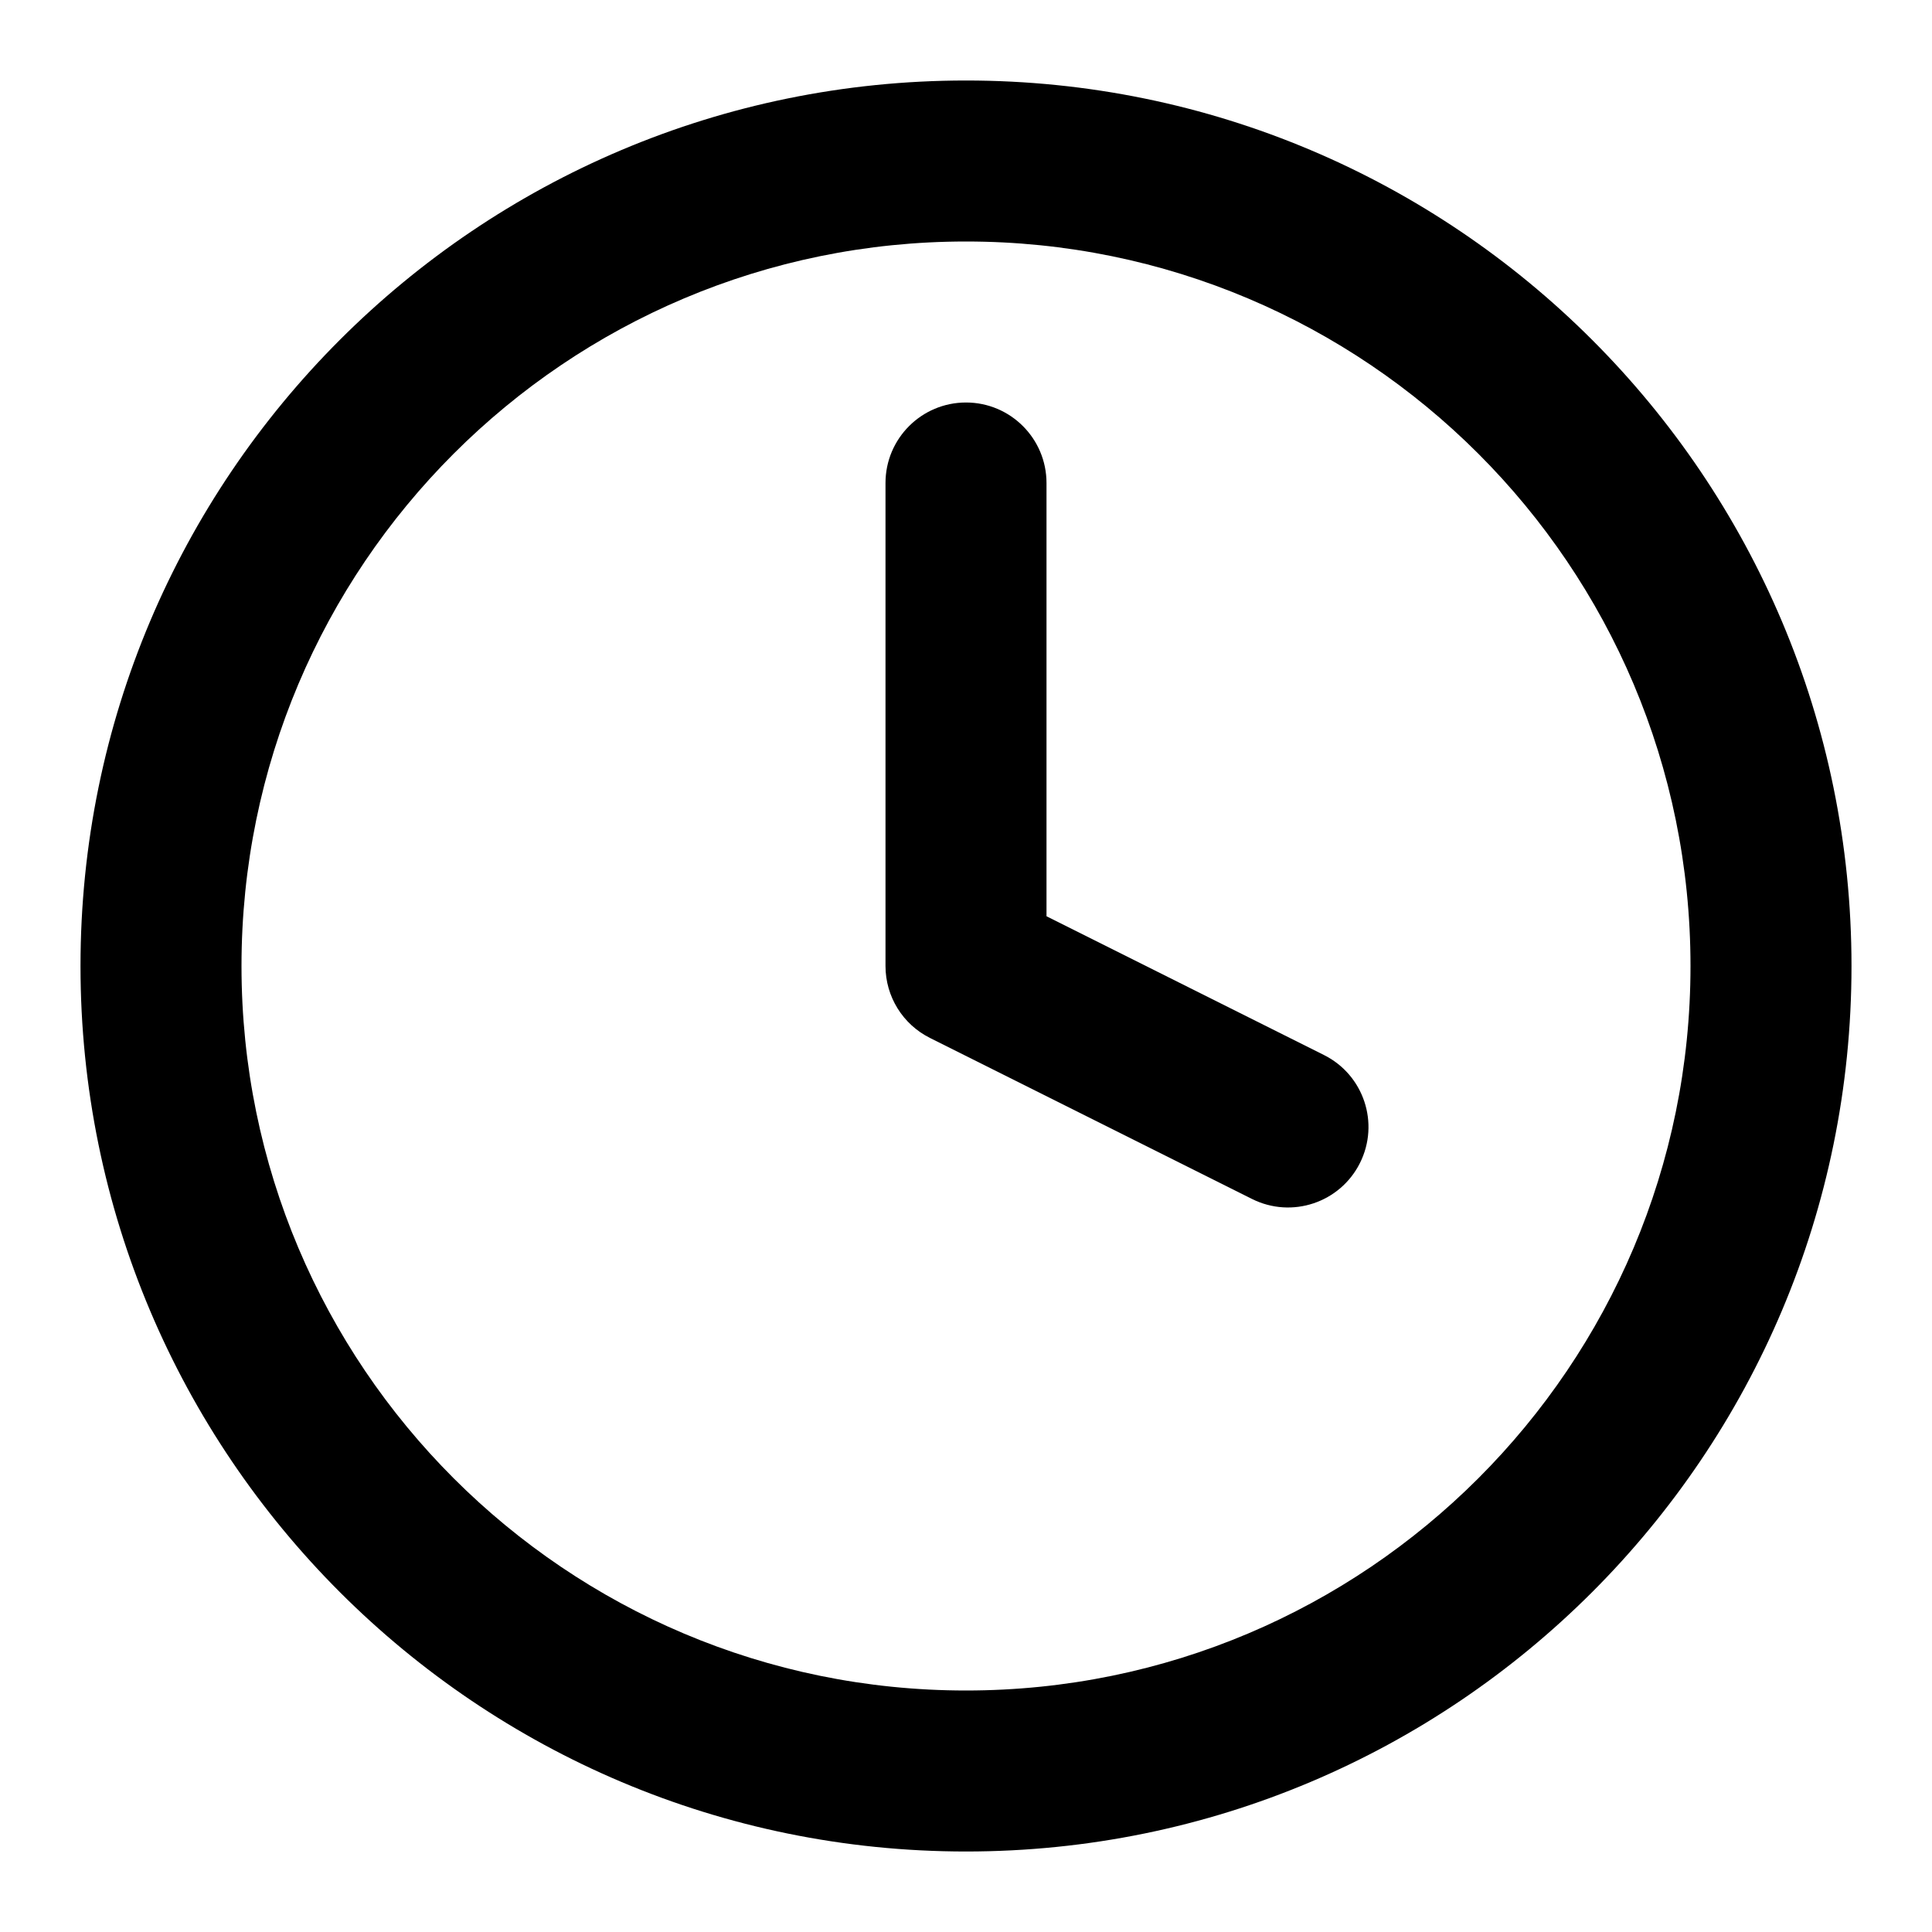
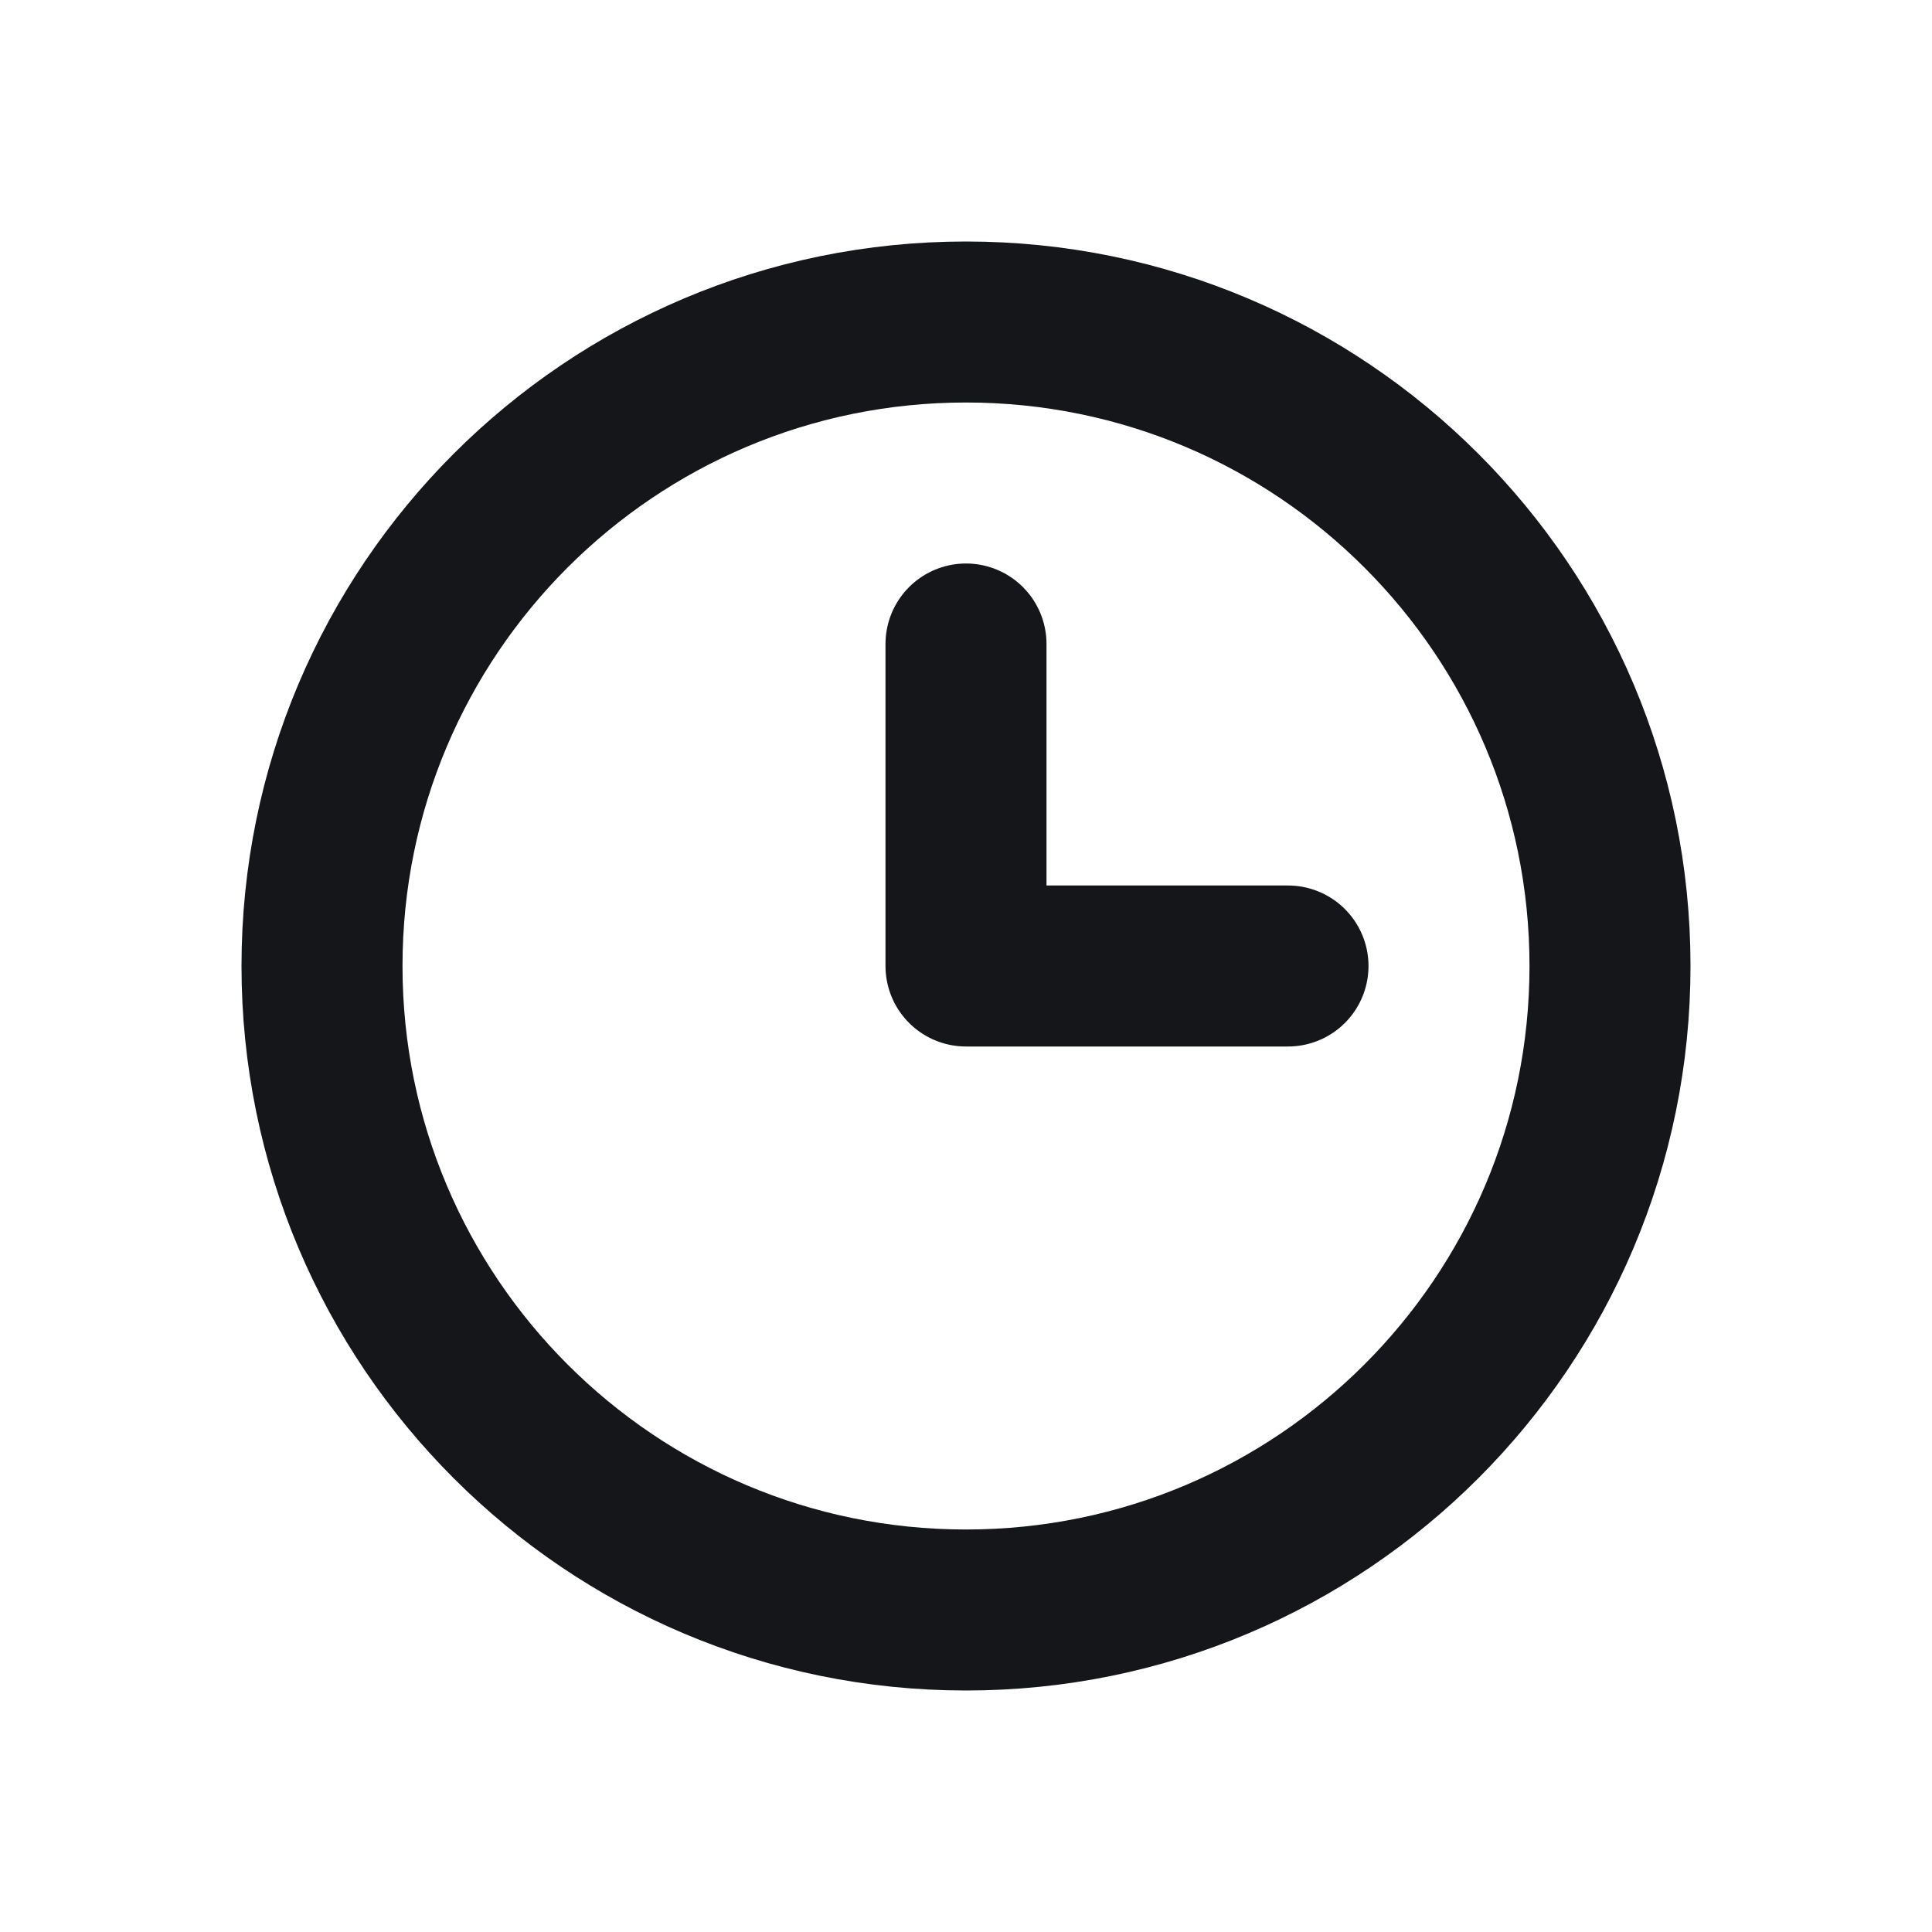
<svg xmlns="http://www.w3.org/2000/svg" width="24" height="24" viewBox="0 0 24 24" fill="none">
-   <path fill-rule="evenodd" clip-rule="evenodd" d="M12 3C7.029 3 3 7.029 3 12C3 16.971 7.029 21 12 21C16.971 21 21 16.971 21 12C21 7.029 16.971 3 12 3ZM1 12C1 5.925 5.925 1 12 1C18.075 1 23 5.925 23 12C23 18.075 18.075 23 12 23C5.925 23 1 18.075 1 12Z" fill="black" />
-   <path fill-rule="evenodd" clip-rule="evenodd" d="M12 5C12.552 5 13 5.448 13 6V11.382L16.447 13.106C16.941 13.353 17.141 13.953 16.894 14.447C16.647 14.941 16.047 15.141 15.553 14.894L11.553 12.894C11.214 12.725 11 12.379 11 12V6C11 5.448 11.448 5 12 5Z" fill="black" />
+   <path d="M12 8V12H16M20 12C20 16.418 16.418 20 12 20C7.582 20 4 16.418 4 12C4 7.582 7.582 4 12 4C16.418 4 20 7.582 20 12Z" stroke="#151619" stroke-width="2" stroke-linecap="round" stroke-linejoin="round" />
</svg>
